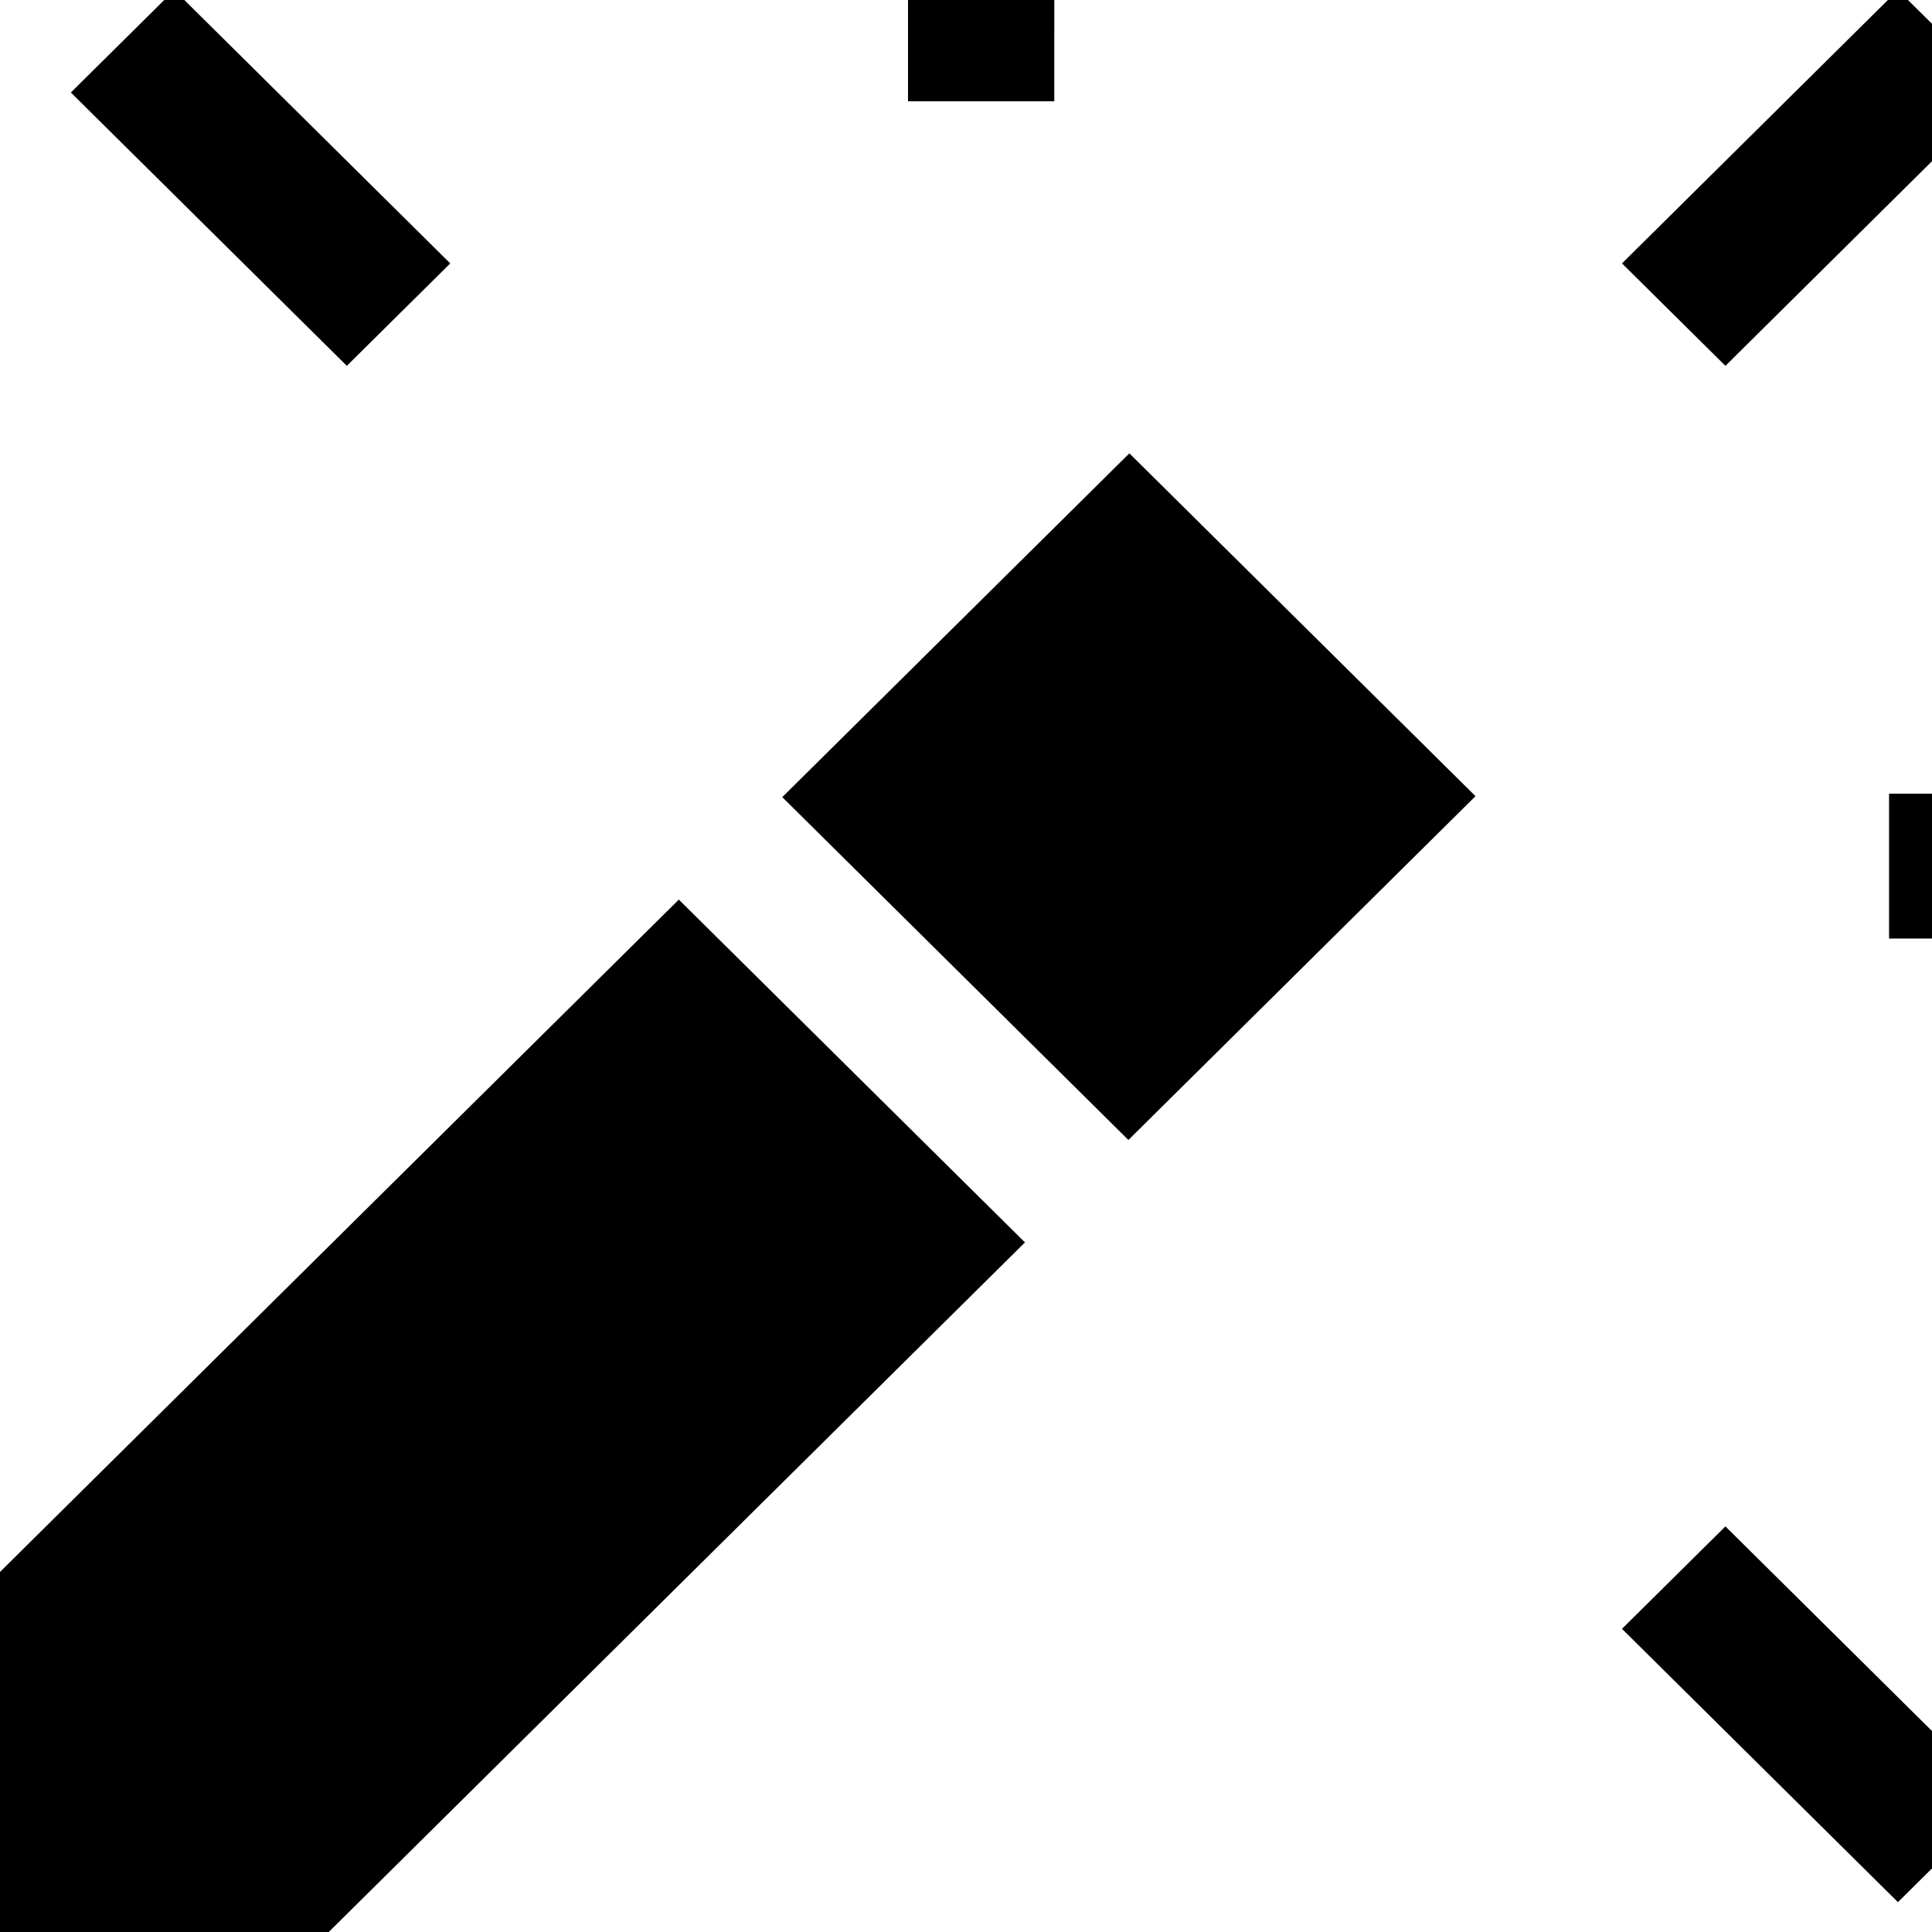
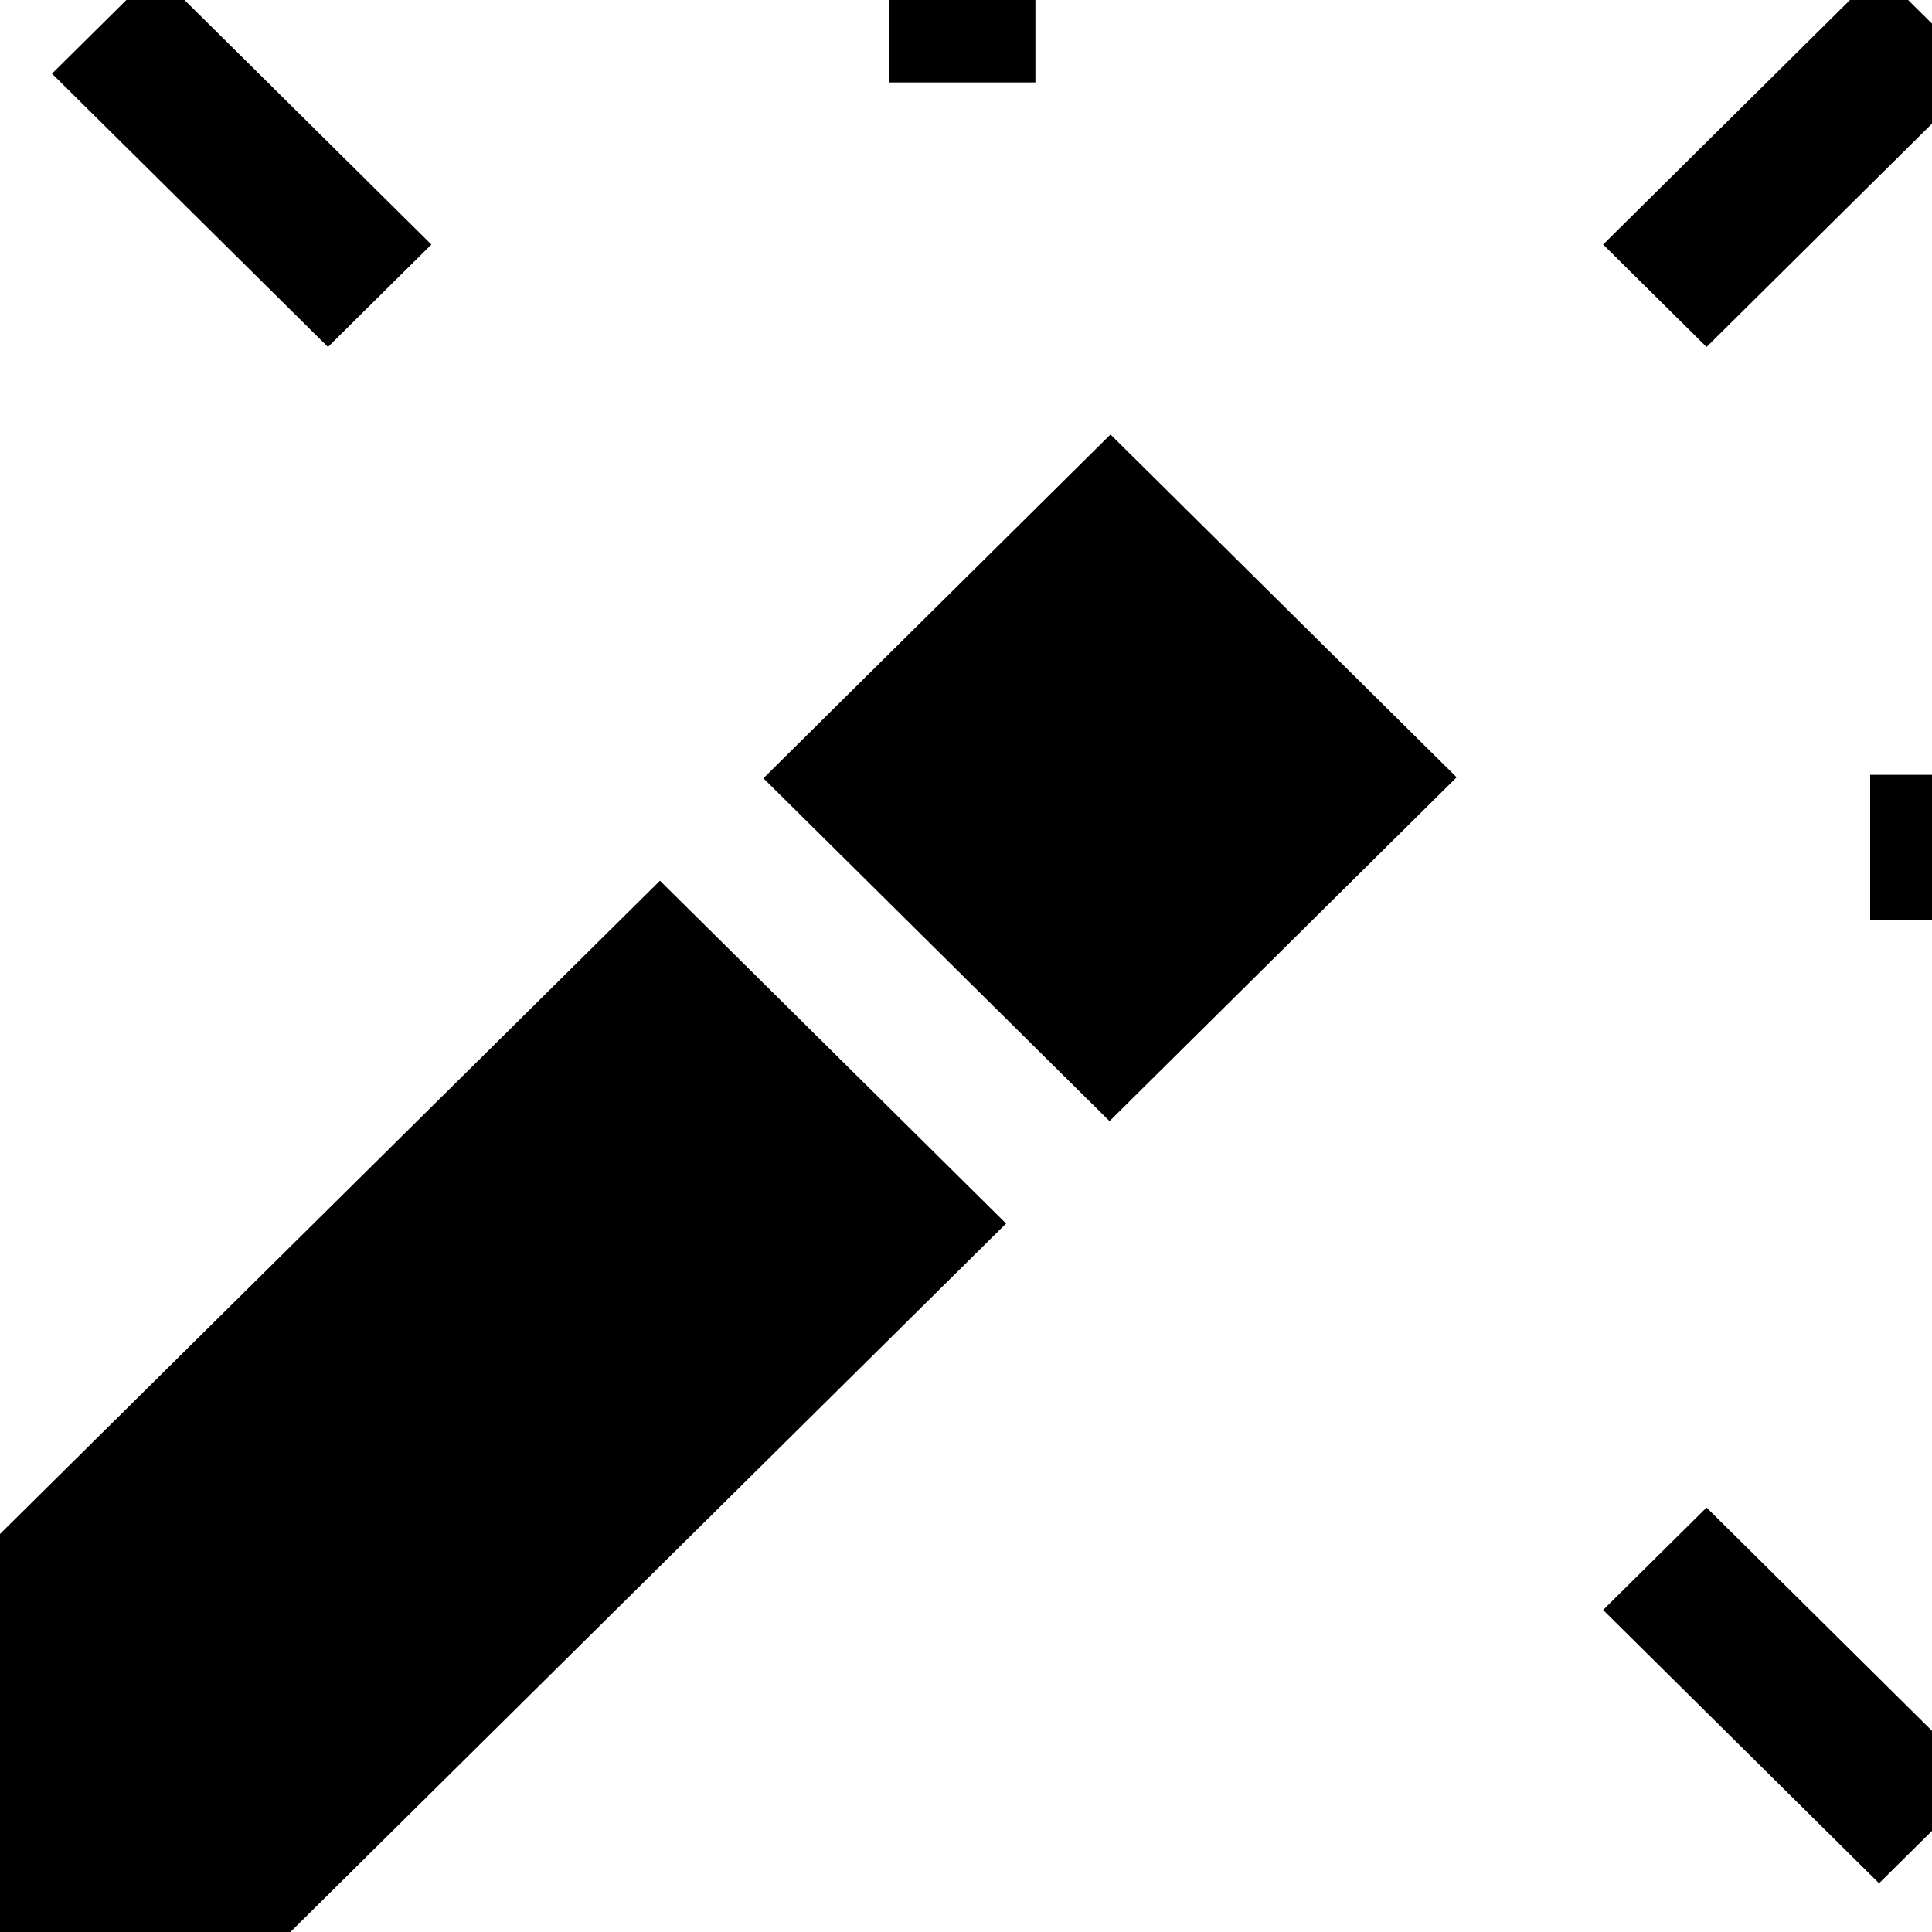
- <svg xmlns="http://www.w3.org/2000/svg" preserveAspectRatio="xMidYMid" width="1024" height="1024" viewBox="0 0 1024 1024">
+ <svg xmlns="http://www.w3.org/2000/svg" width="1024" height="1024" viewBox="0 0 1024 1024">
  <defs>
    <style>
      .cls-1 {
-         fill: #000;
        fill-rule: evenodd;
      }
    </style>
  </defs>
-   <path d="M1001.240,497.441 L1001.240,420.655 L1221.027,420.647 L1221.027,497.441 L1001.240,497.441 ZM859.684,139.609 L1005.943,-5.269 L1060.765,49.032 L914.511,193.902 L859.684,139.609 ZM414.619,422.497 L598.588,240.279 L782.047,421.989 L598.073,604.215 L414.619,422.497 ZM481.268,53.686 L481.278,-163.985 L558.802,-163.985 L558.792,53.686 L481.268,53.686 ZM30.885,1165.999 L-152.579,984.281 L359.792,476.806 L543.252,658.504 L30.885,1165.999 ZM37.556,49.032 L92.378,-5.269 L238.647,139.609 L183.825,193.902 L37.556,49.032 ZM1060.765,953.892 L1005.943,1008.181 L859.684,863.314 L914.511,809.022 L1060.765,953.892 Z" class="cls-1" />
+   <path class="cls-1" d="M849.684,129.609L904.511,183.9,1050.77,39.032l-54.827-54.3ZM991.24,487.441h219.79V410.647l-219.79.008v76.786ZM849.684,853.314L995.943,998.181l54.827-54.289L904.511,799.022ZM27.557,39.032L173.825,183.9l54.821-54.293L82.378-15.269Zm443.712,4.655h77.524l0.01-217.671H471.278ZM-132.579,944.281L50.885,1126,533.252,648.5l-183.46-181.7ZM404.619,412.5L588.073,594.215,772.047,411.989,588.588,230.279Z" />
</svg>
